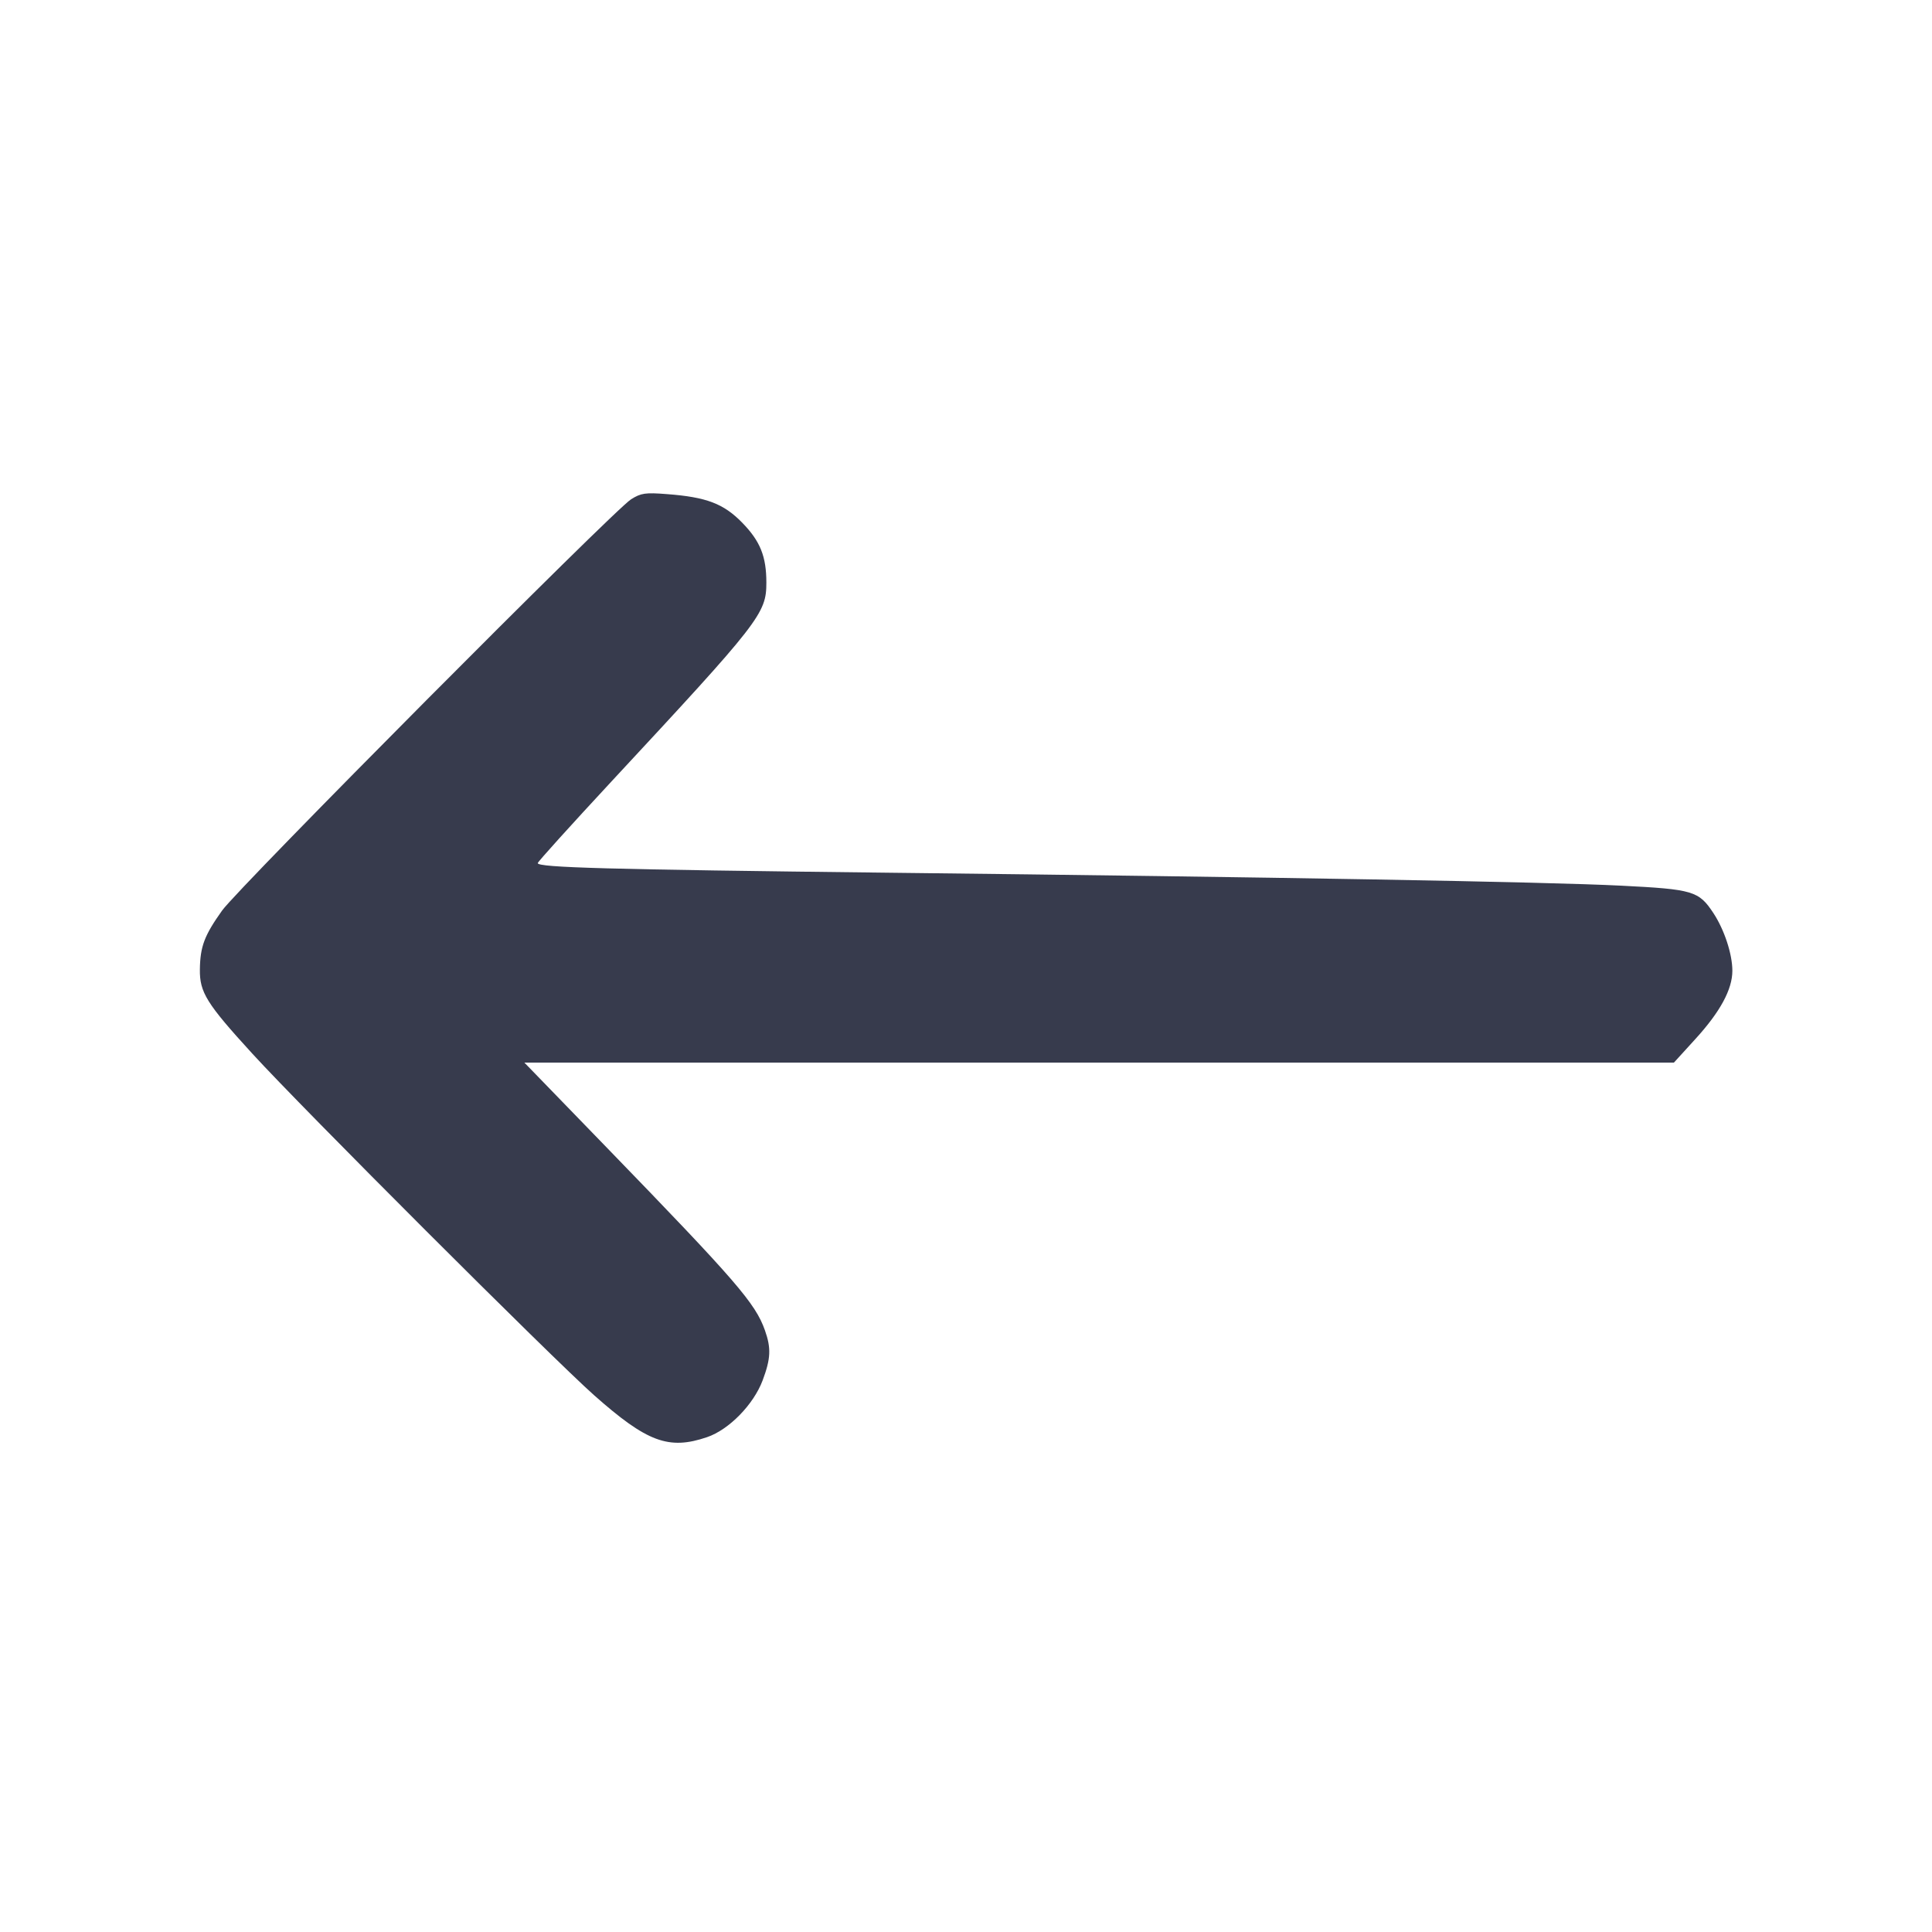
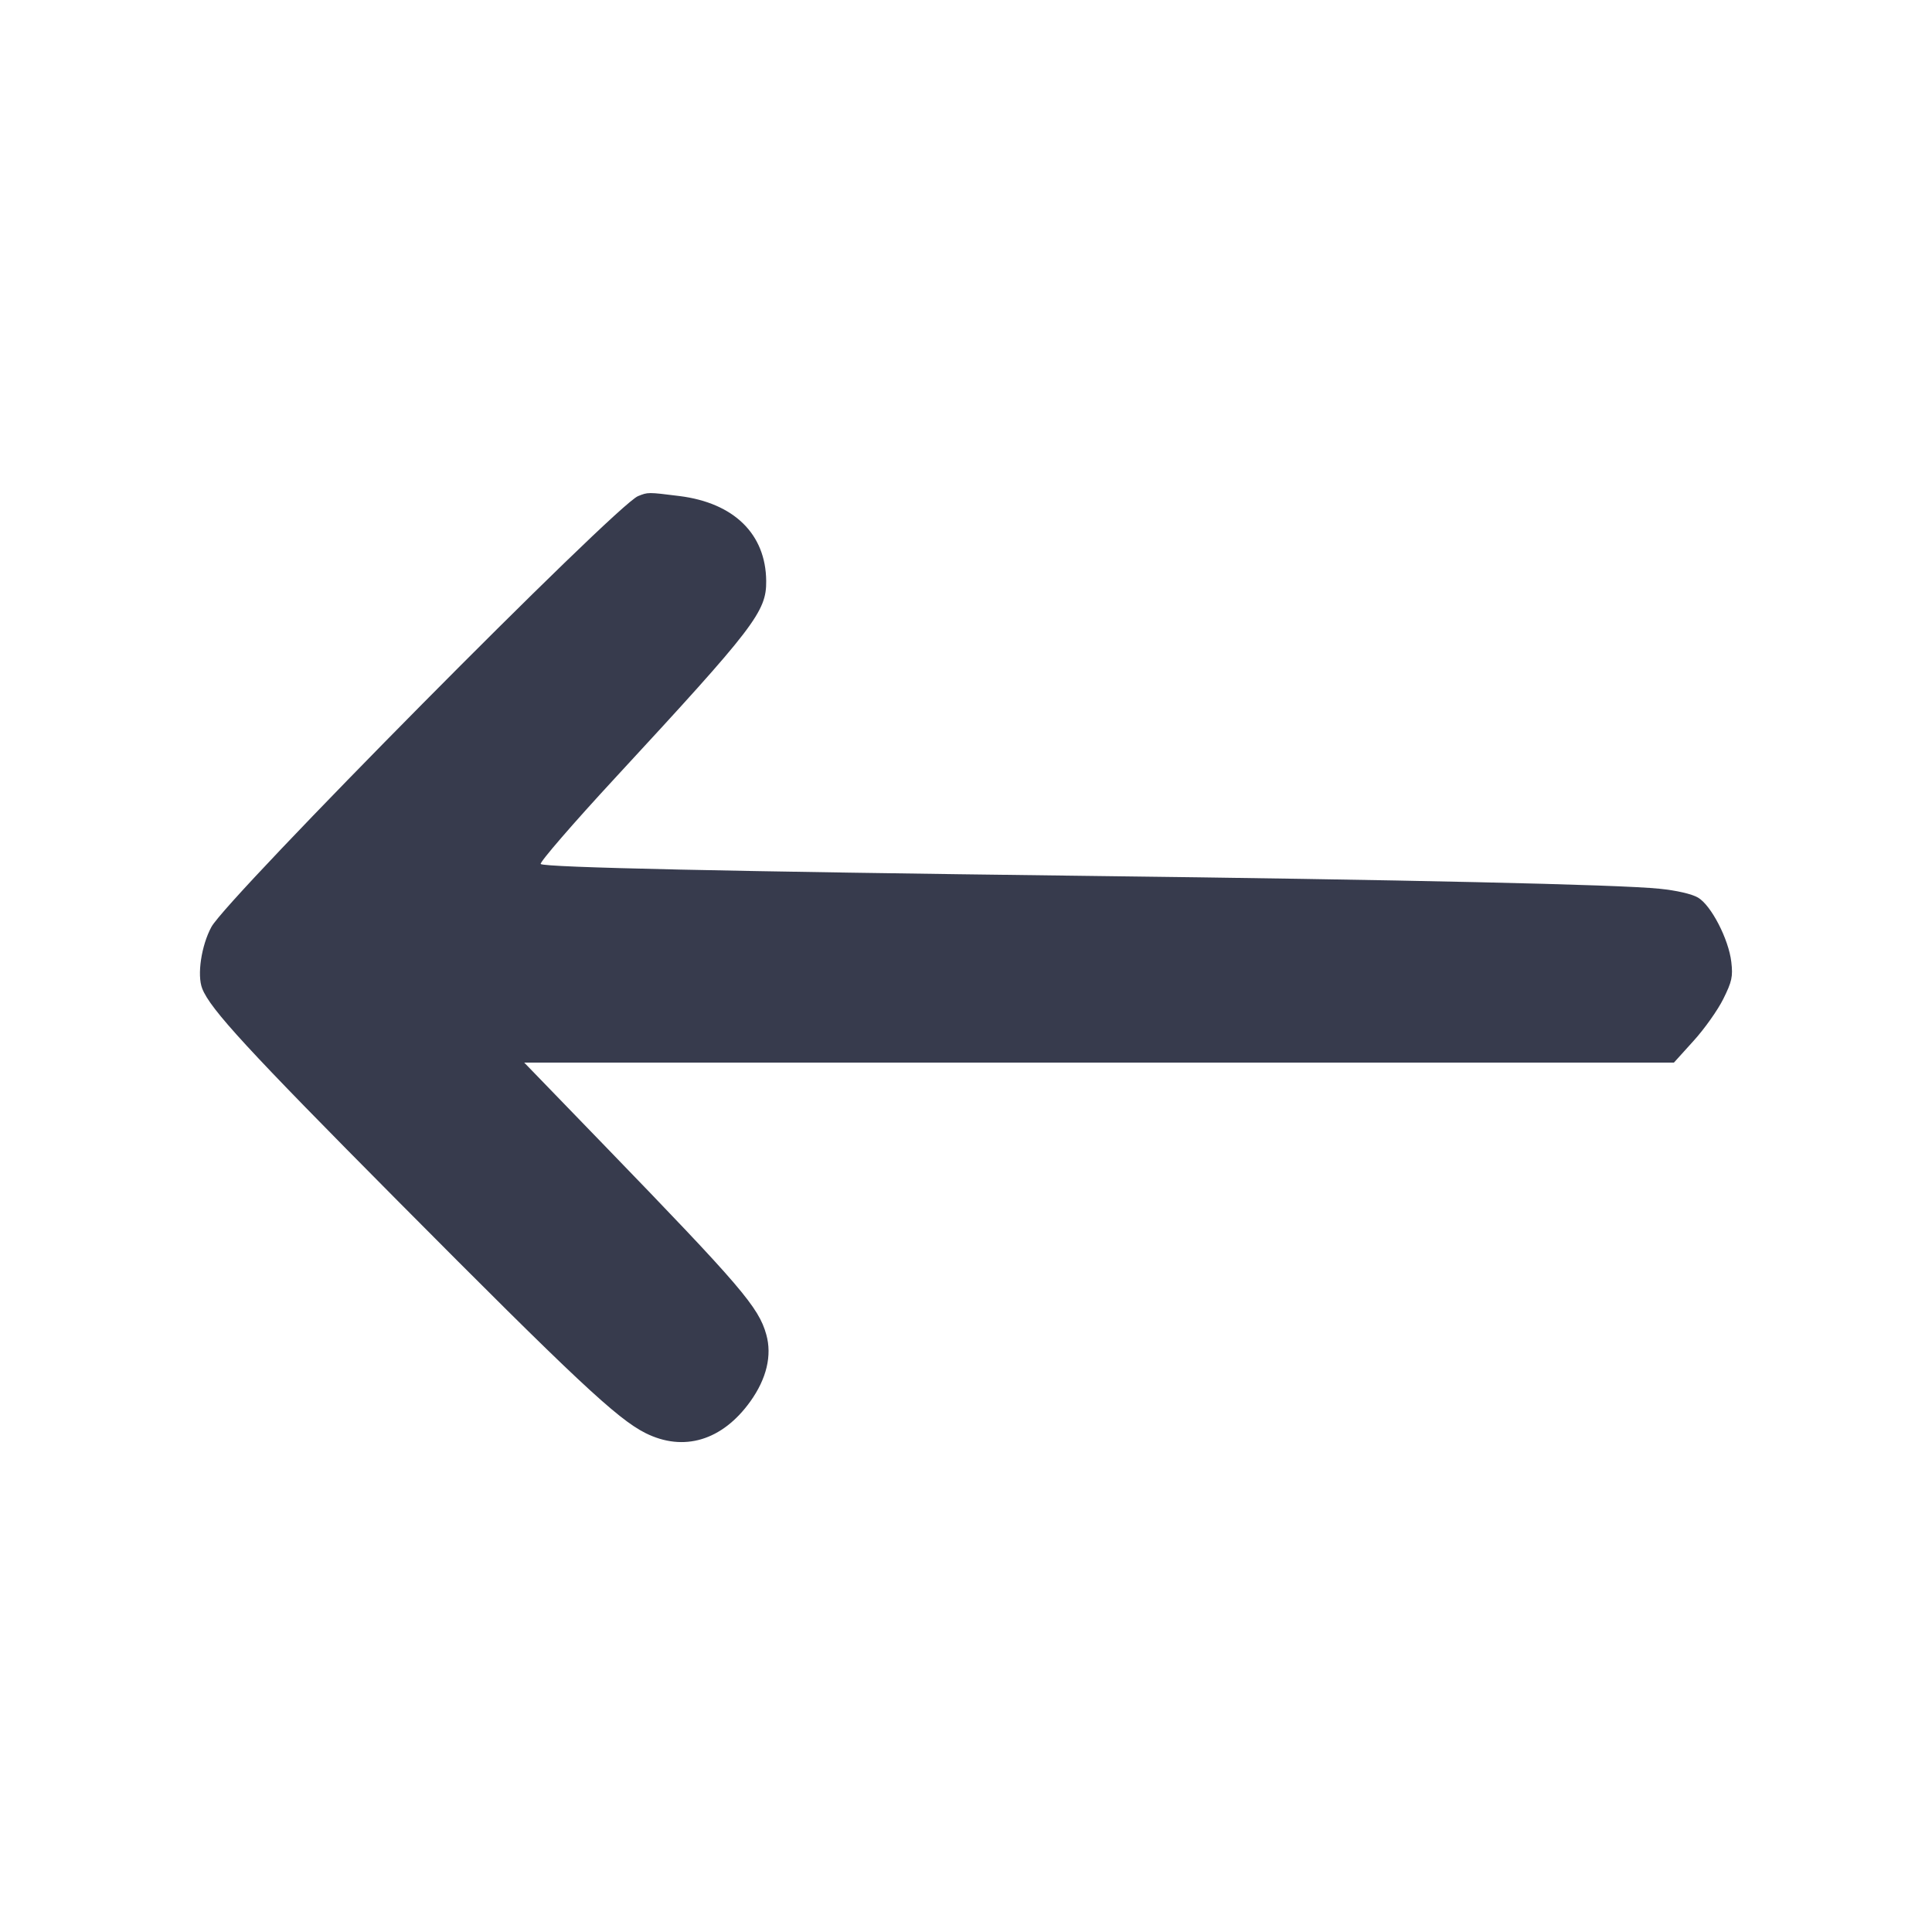
<svg xmlns="http://www.w3.org/2000/svg" width="24" height="24" viewBox="0 0 24 24" fill="none">
-   <path d="M7.840 6.202 C 7.627 6.334,2.964 11.024,2.759 11.311 C 2.539 11.620,2.487 11.757,2.483 12.042 C 2.479 12.327,2.566 12.467,3.133 13.087 C 3.746 13.759,6.859 16.870,7.380 17.332 C 8.038 17.915,8.307 18.015,8.783 17.853 C 9.056 17.760,9.361 17.448,9.474 17.147 C 9.575 16.876,9.581 16.749,9.502 16.525 C 9.383 16.189,9.148 15.917,7.532 14.250 L 6.514 13.200 13.654 13.200 L 20.794 13.200 21.058 12.910 C 21.369 12.570,21.520 12.291,21.520 12.059 C 21.520 11.852,21.420 11.548,21.284 11.342 C 21.103 11.068,21.033 11.047,20.138 11.002 C 19.200 10.955,15.873 10.896,11.020 10.841 C 7.547 10.801,6.680 10.777,6.680 10.722 C 6.680 10.706,7.090 10.253,7.590 9.714 C 9.446 7.717,9.520 7.622,9.520 7.237 C 9.520 6.912,9.444 6.723,9.221 6.494 C 8.989 6.256,8.776 6.175,8.284 6.138 C 8.017 6.117,7.963 6.125,7.840 6.202 " fill="#373B4D" stroke="none" fill-rule="evenodd" />
+   <path d="M7.926 6.163 C 7.653 6.272,2.825 11.149,2.626 11.515 C 2.501 11.746,2.446 12.112,2.512 12.280 C 2.611 12.535,3.078 13.042,4.938 14.915 C 7.145 17.137,7.665 17.624,8.016 17.801 C 8.492 18.040,8.972 17.896,9.321 17.409 C 9.523 17.127,9.592 16.837,9.519 16.578 C 9.425 16.239,9.203 15.980,7.509 14.230 L 6.512 13.200 13.653 13.200 L 20.794 13.200 21.038 12.930 C 21.173 12.782,21.339 12.547,21.407 12.410 C 21.515 12.193,21.528 12.132,21.507 11.950 C 21.474 11.666,21.256 11.245,21.093 11.150 C 21.016 11.105,20.825 11.061,20.613 11.040 C 20.103 10.988,17.450 10.928,13.460 10.880 C 9.043 10.826,6.760 10.776,6.717 10.733 C 6.699 10.715,7.116 10.232,7.645 9.660 C 9.374 7.790,9.522 7.598,9.518 7.217 C 9.513 6.634,9.118 6.247,8.440 6.162 C 8.048 6.113,8.050 6.113,7.926 6.163 " fill="#373B4D" stroke="none" fill-rule="evenodd" />
</svg>
